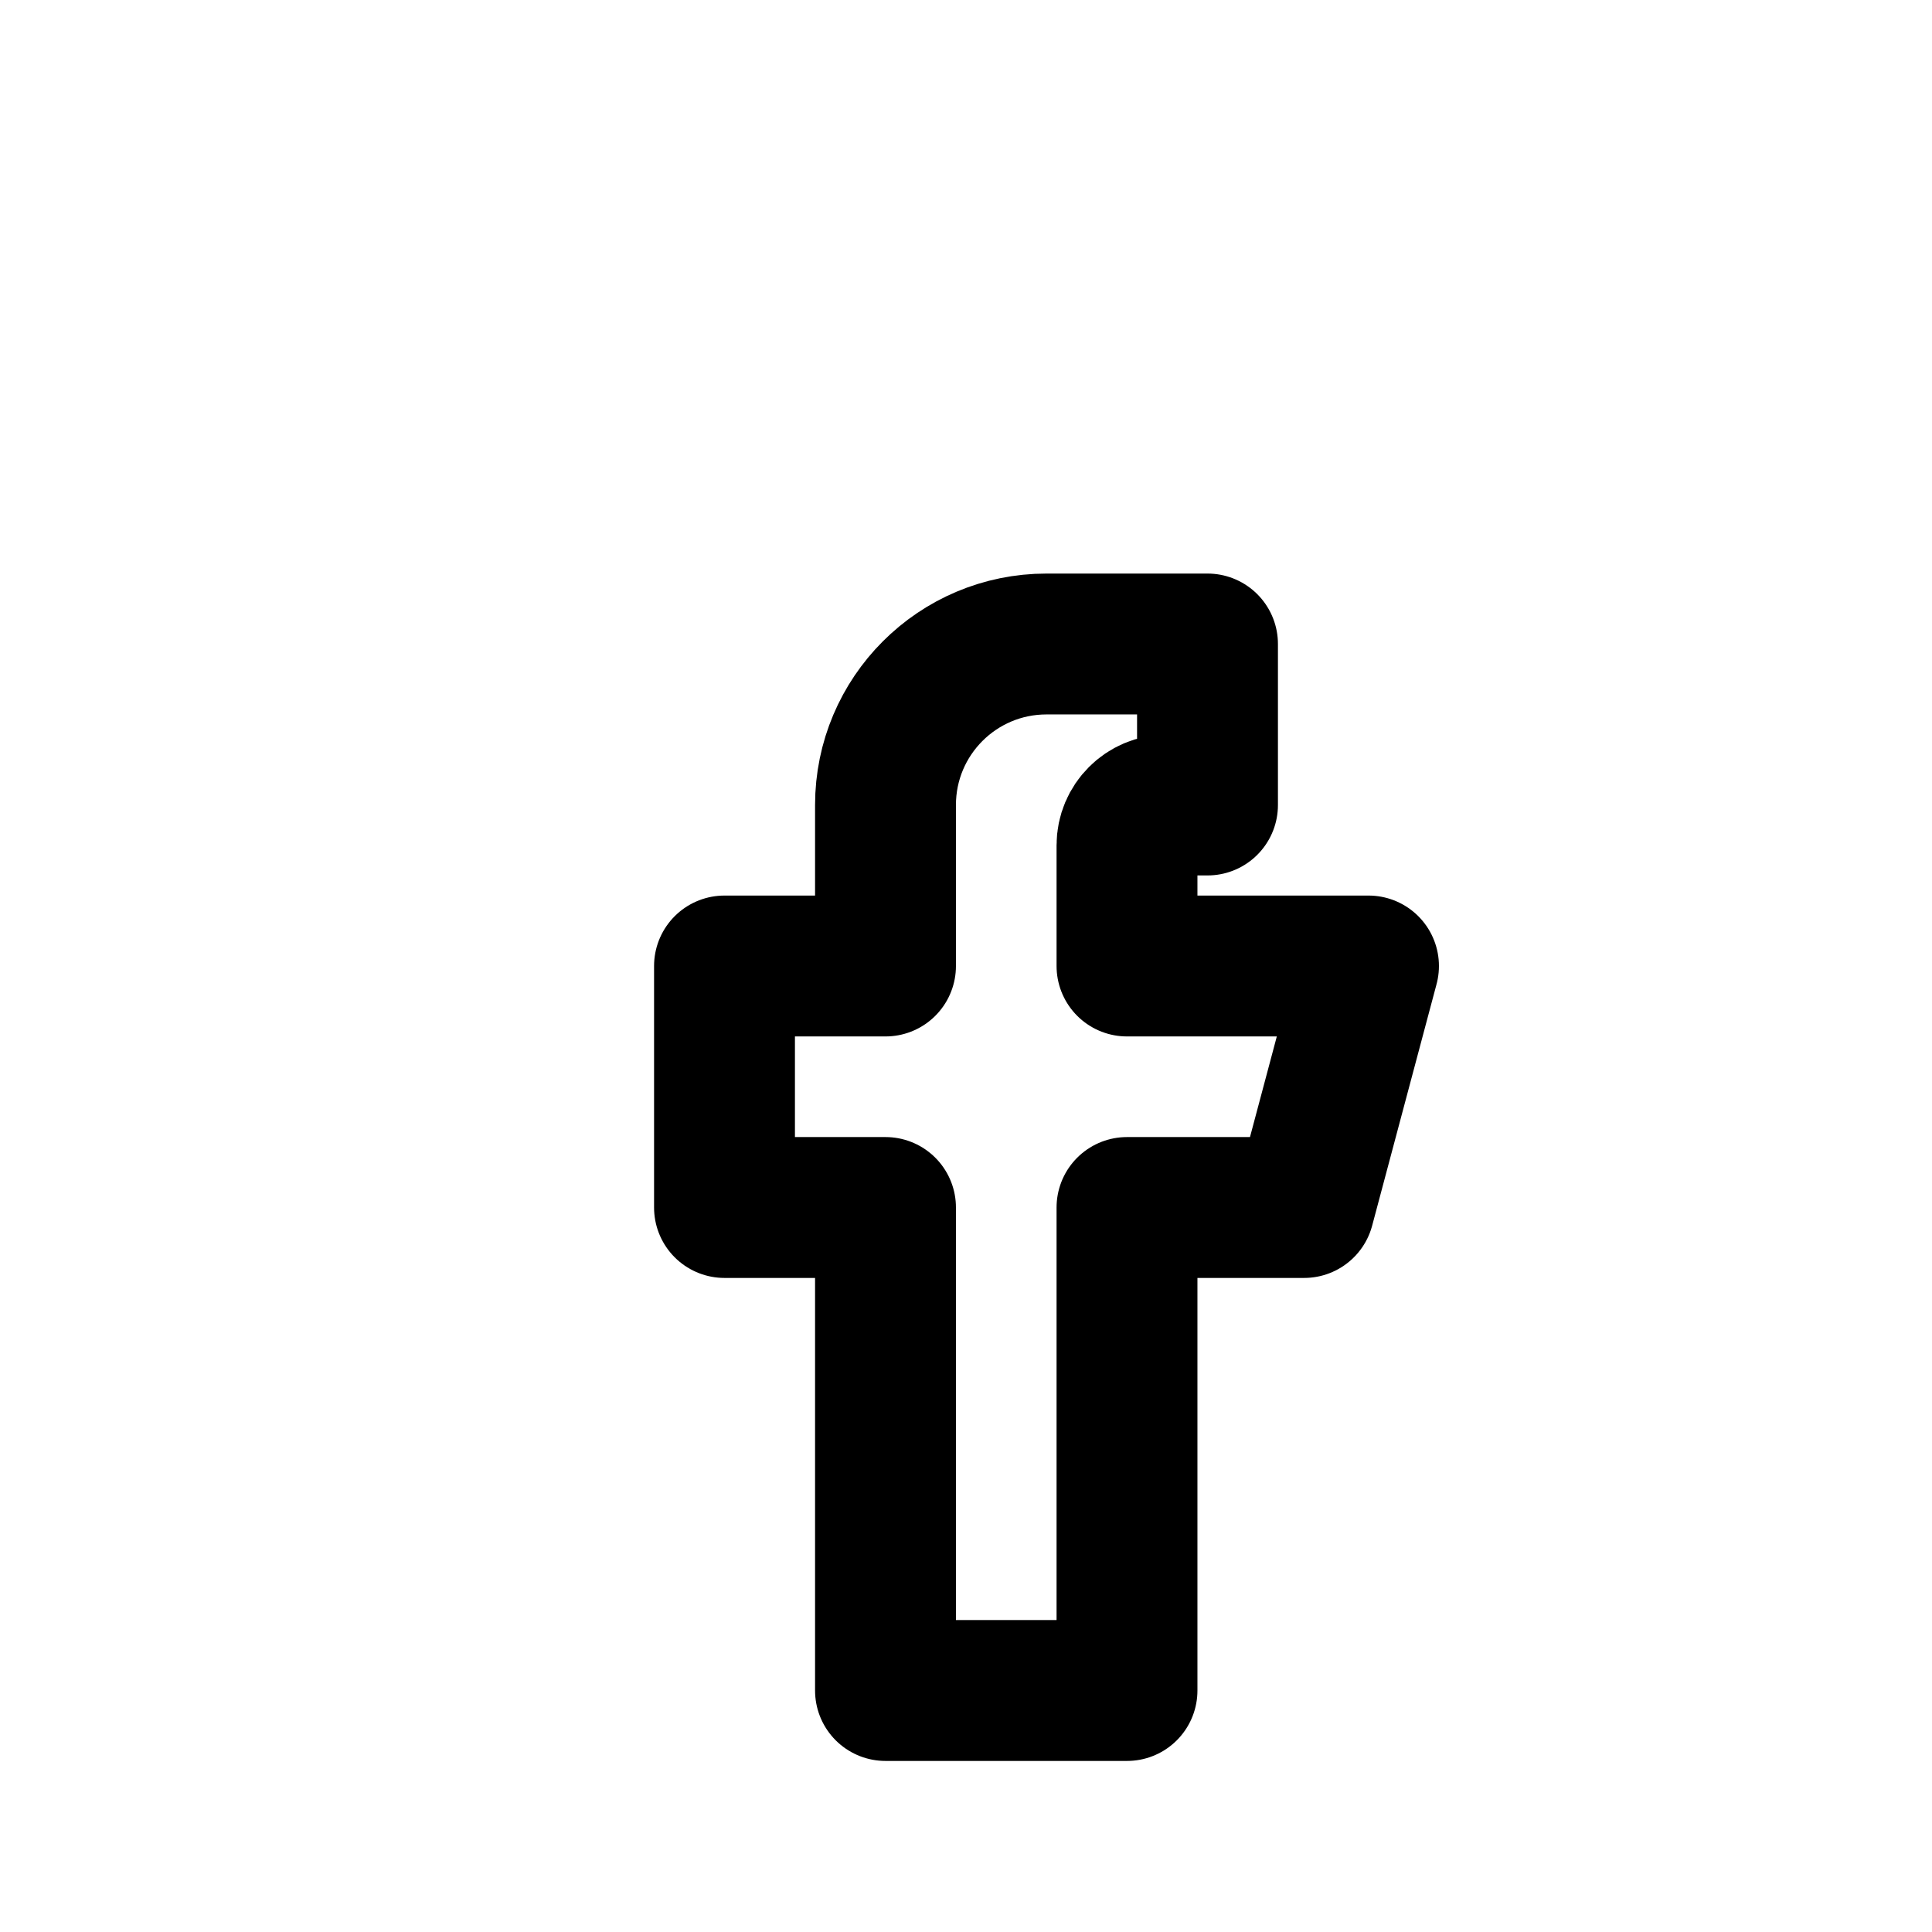
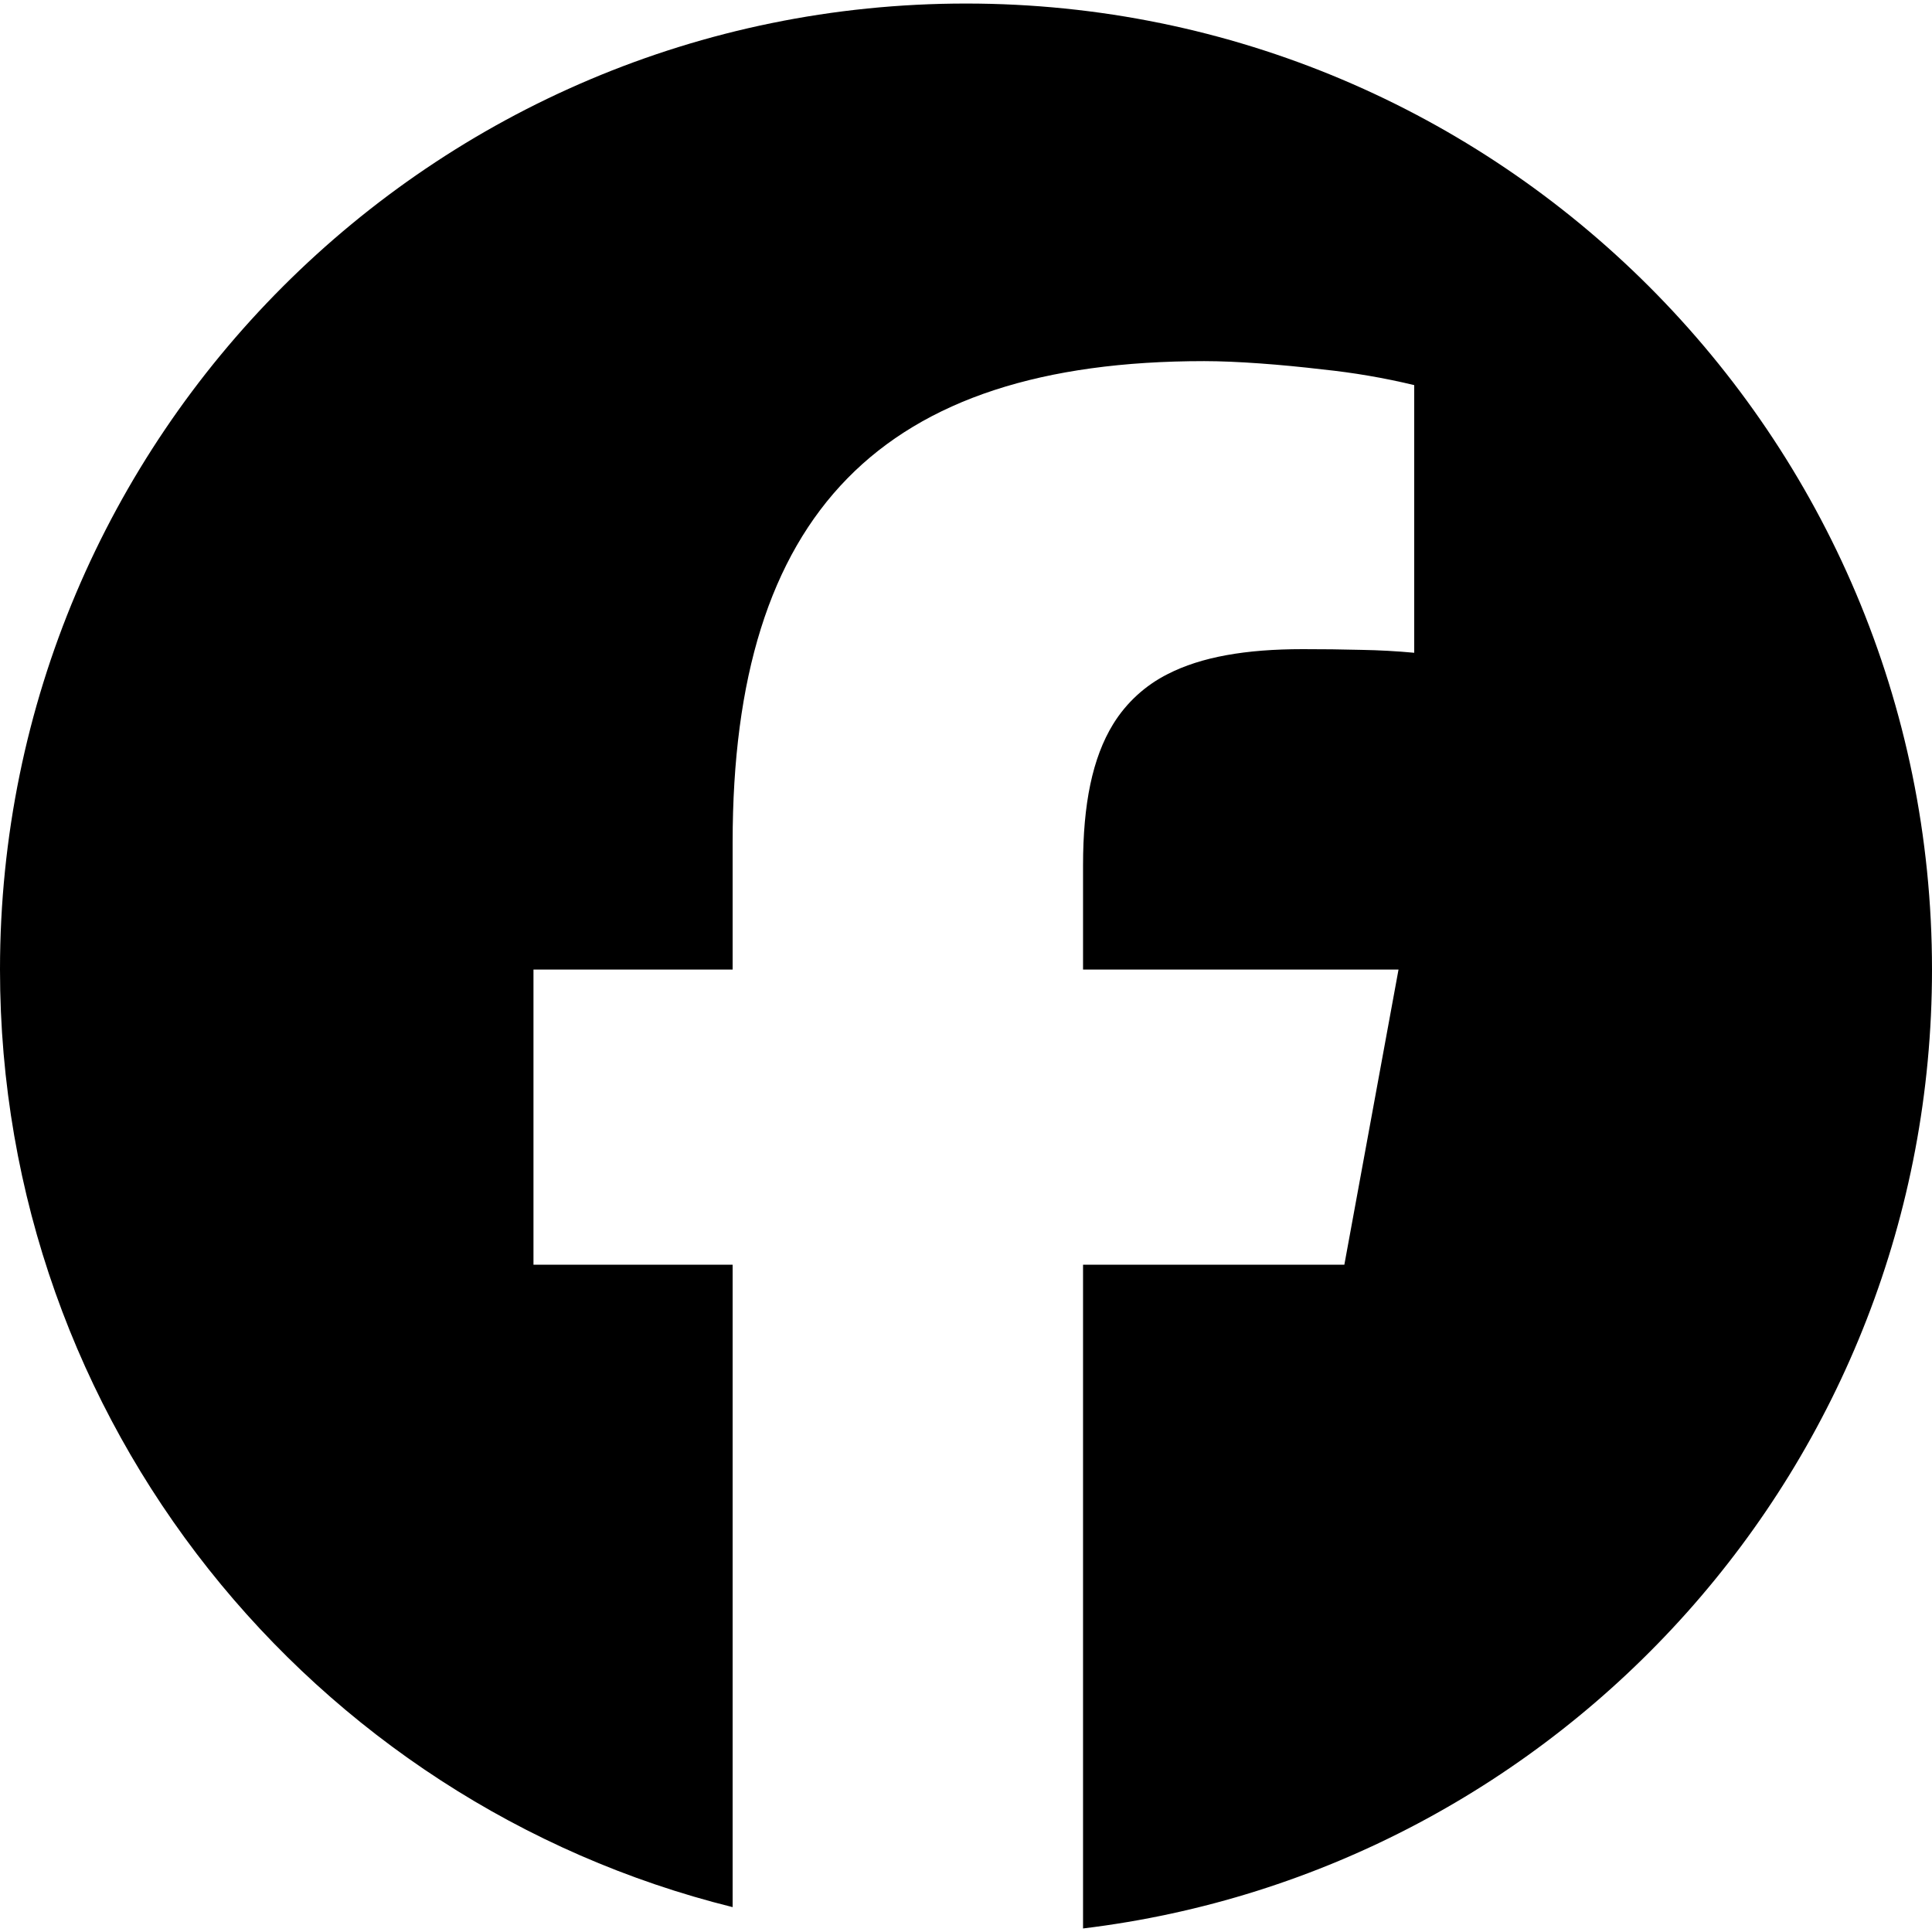
- <svg xmlns="http://www.w3.org/2000/svg" viewBox="0 0 24 24" fill="none" stroke="currentColor" stroke-width="1.75" stroke-linecap="round" stroke-linejoin="round">
-   <path d="M15 8h-2a2 2 0 0 0-2 2v2H9v3h2v6h3v-6h2.2l.8-3H14v-1.5a.5.5 0 0 1 .5-.5H15z" />
+ <svg xmlns="http://www.w3.org/2000/svg" viewBox="0 0 24 24" fill="currentColor">
+   <path d="M9.101 23.691v-7.98H6.627v-3.667h2.474v-1.58c0-4.085 1.848-5.978 5.858-5.978.401 0 .955.042 1.468.103a8.68 8.68 0 0 1 1.141.195v3.325a8.623 8.623 0 0 0-.653-.036 26.805 26.805 0 0 0-.733-.009c-.707 0-1.259.096-1.675.309a1.686 1.686 0 0 0-.679.622c-.258.42-.374.995-.374 1.752v1.297h3.919l-.386 2.103-.287 1.564h-3.246v8.245C19.396 23.238 24 18.179 24 12.044c0-6.627-5.373-12-12-12s-12 5.373-12 12c0 5.628 3.874 10.35 9.101 11.647Z" />
</svg>
